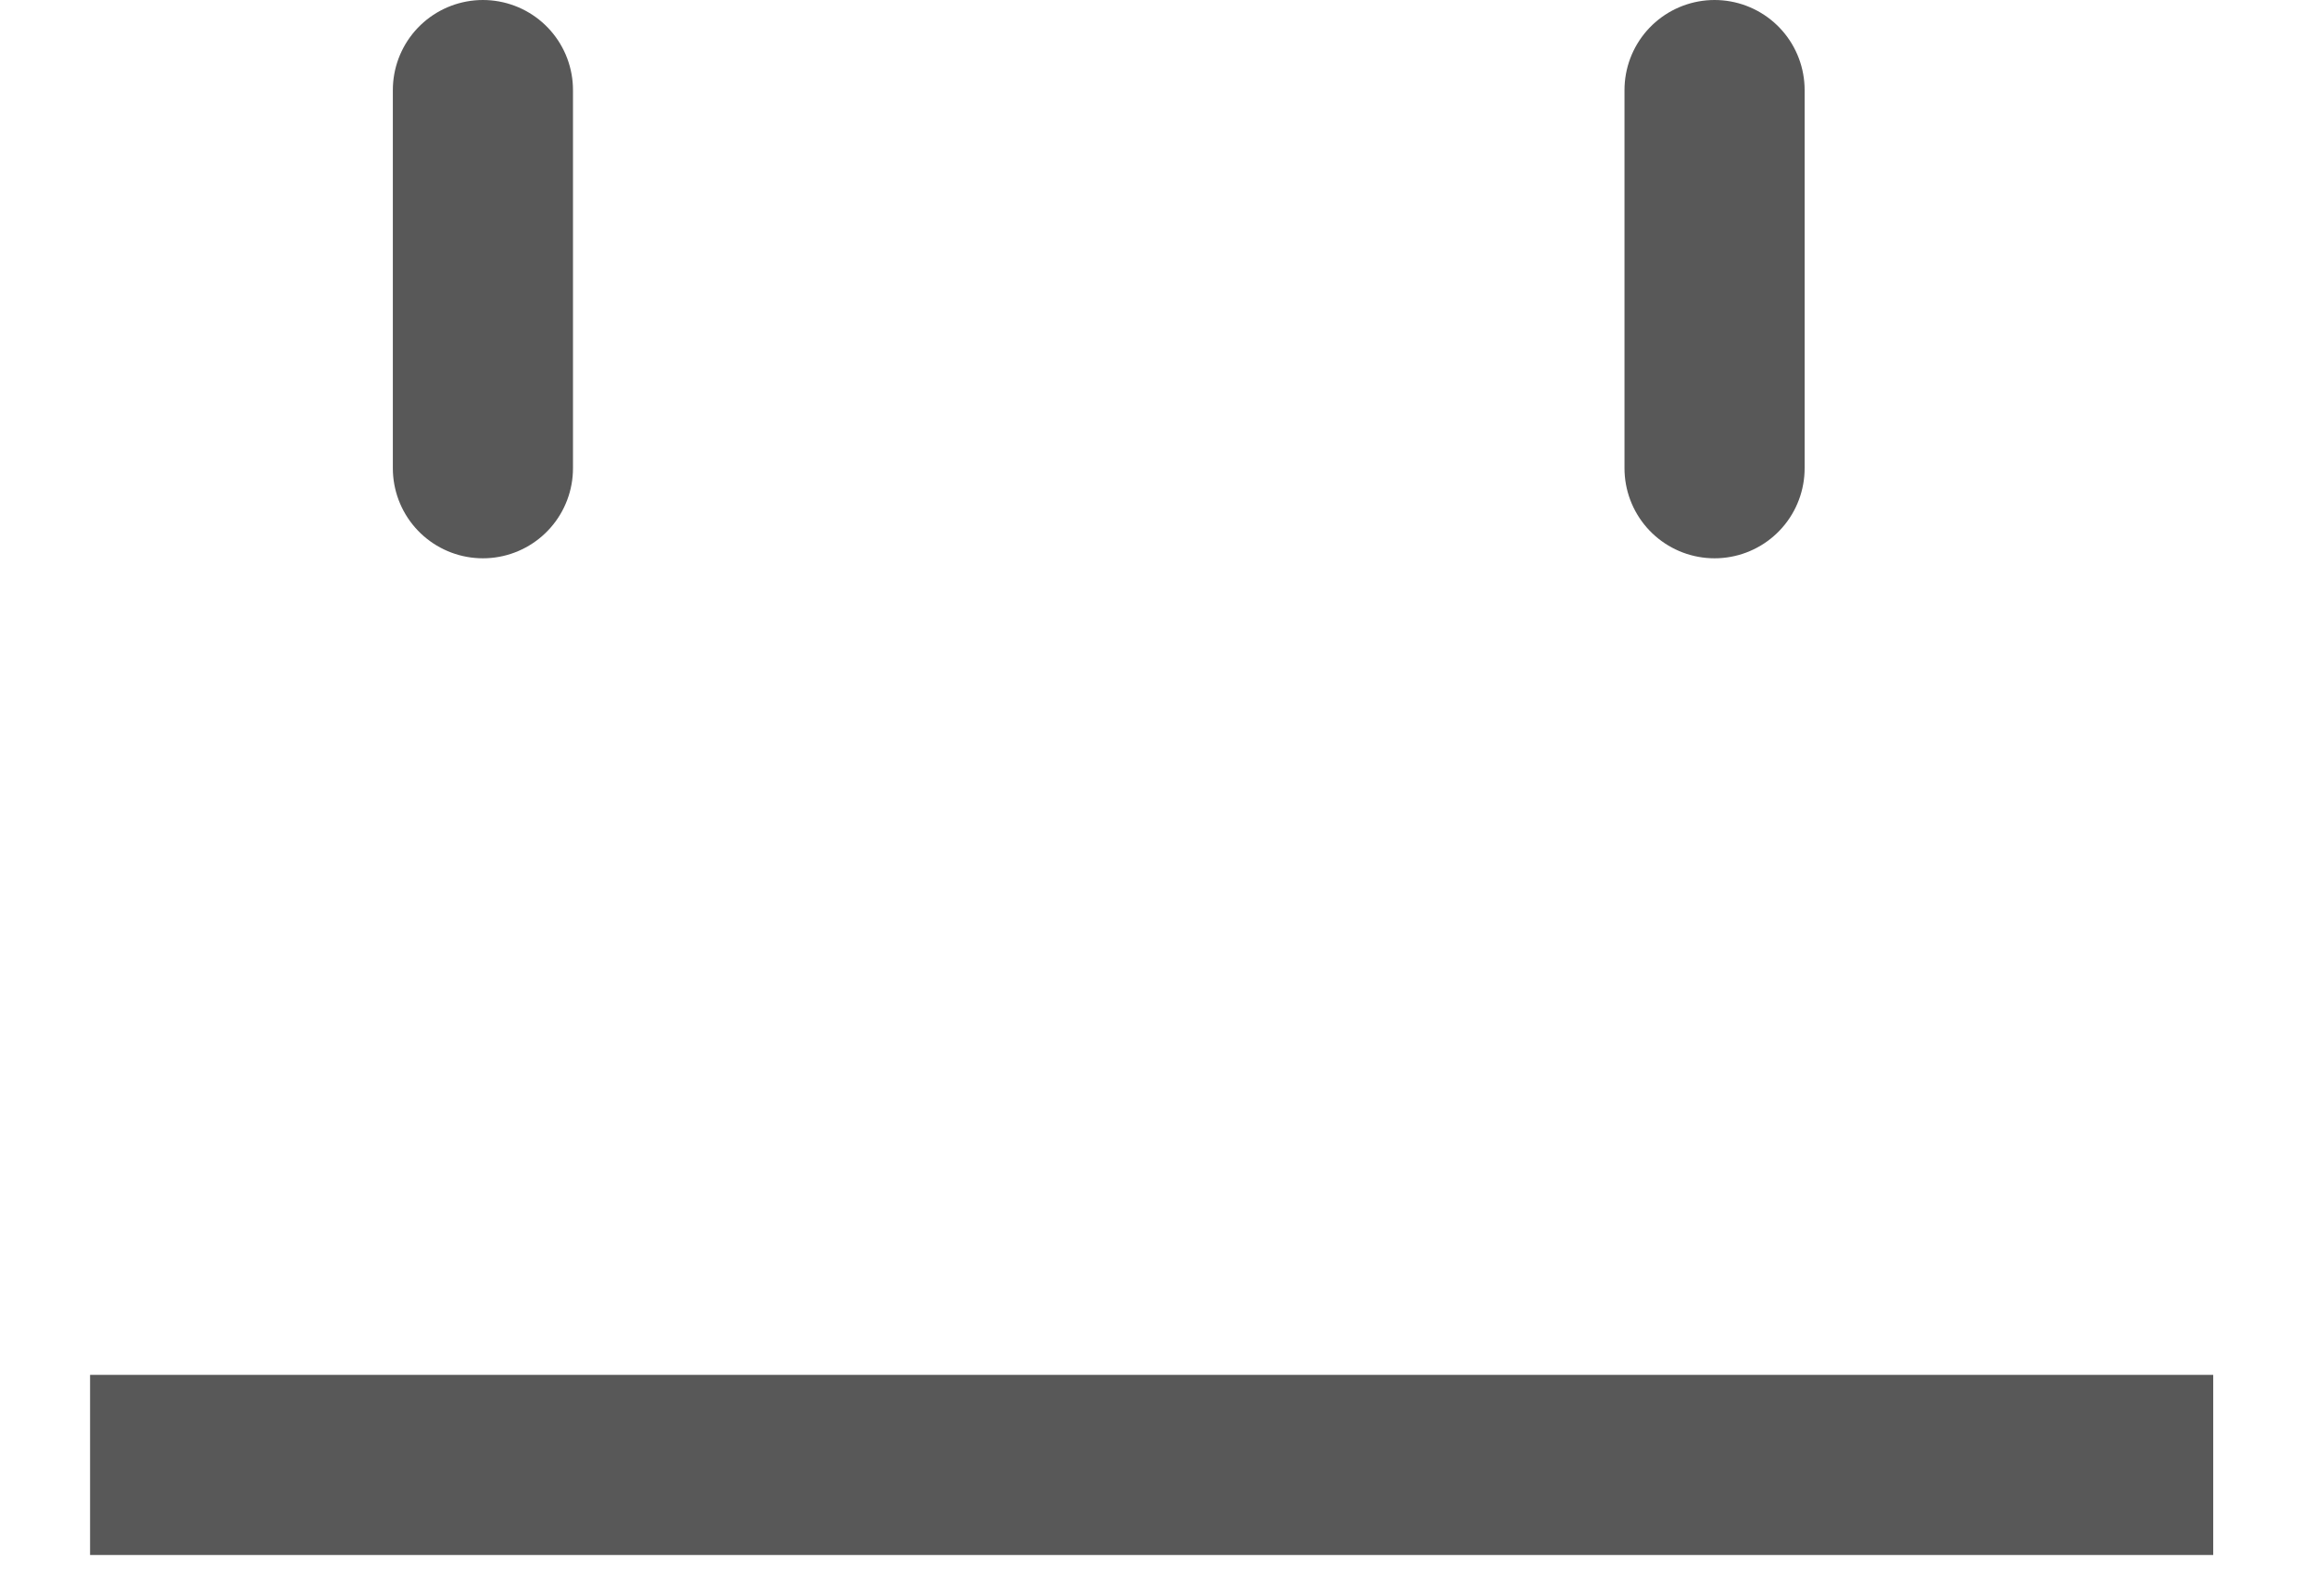
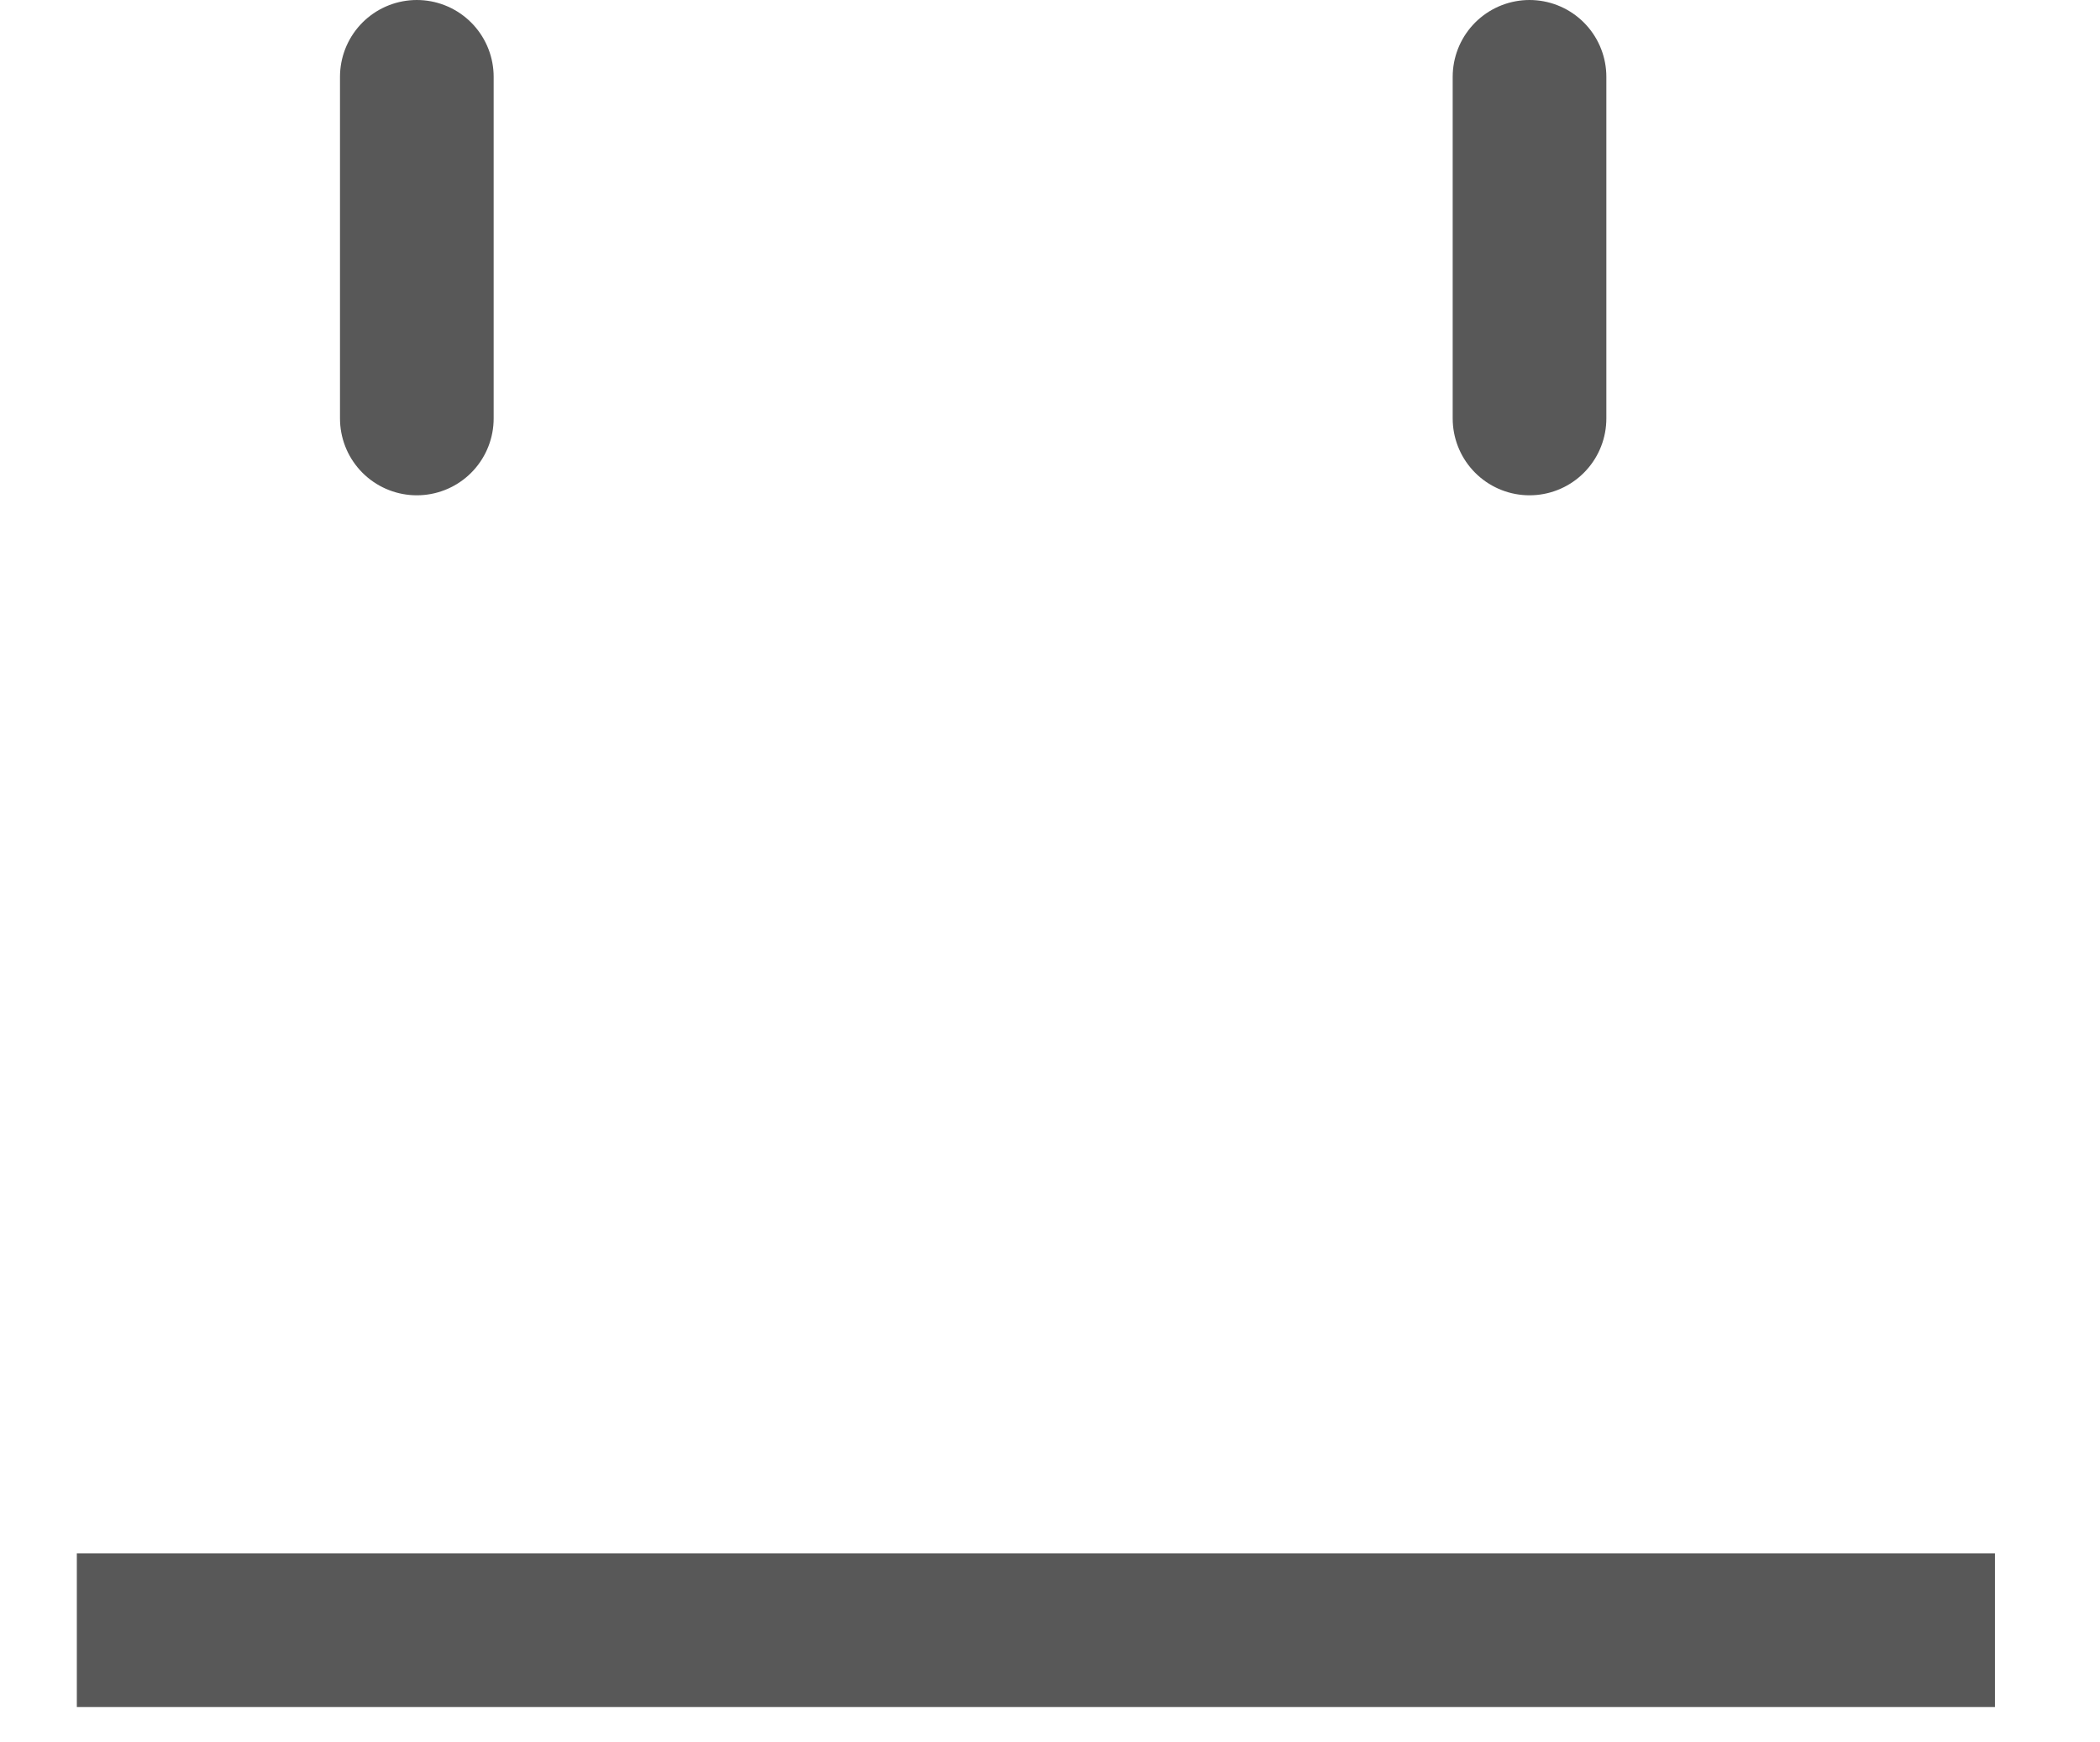
- <svg xmlns="http://www.w3.org/2000/svg" width="100%" height="100%" viewBox="0 0 45 31" version="1.1" xml:space="preserve" style="fill-rule:evenodd;clip-rule:evenodd;stroke-linejoin:bevel;stroke-miterlimit:1.5;">
+ <svg xmlns="http://www.w3.org/2000/svg" width="100%" height="100%" viewBox="0 0 41 34" version="1.1" xml:space="preserve" style="fill-rule:evenodd;clip-rule:evenodd;stroke-linejoin:bevel;stroke-miterlimit:1.5;">
  <g>
-     <path d="M1.75,28.467c13.751,0 27.502,0 41.253,0" style="fill:#92d5ce;stroke:#585858;stroke-width:3.5px;" />
-     <path d="M9.383,1.75c0,2.45 0,4.899 0,7.349" style="fill:#92d5ce;stroke:#585858;stroke-width:3.5px;stroke-linecap:round;" />
-     <path d="M33.314,1.75c0,2.45 0,4.899 0,7.349" style="fill:#92d5ce;stroke:#585858;stroke-width:3.5px;stroke-linecap:round;" />
+     <path d="M1.5,31.83c12.483,0 24.966,0 37.449,0" style="fill:#92d5ce;stroke:#585858;stroke-width:3px;" />
+     <path d="M8.138,1.5c0,2.224 0,4.447 0,6.671" style="fill:#92d5ce;stroke:#585858;stroke-width:3px;stroke-linecap:round;" />
+     <path d="M29.862,1.5c0,2.224 0,4.447 0,6.671" style="fill:#92d5ce;stroke:#585858;stroke-width:3px;stroke-linecap:round;" />
  </g>
</svg>
